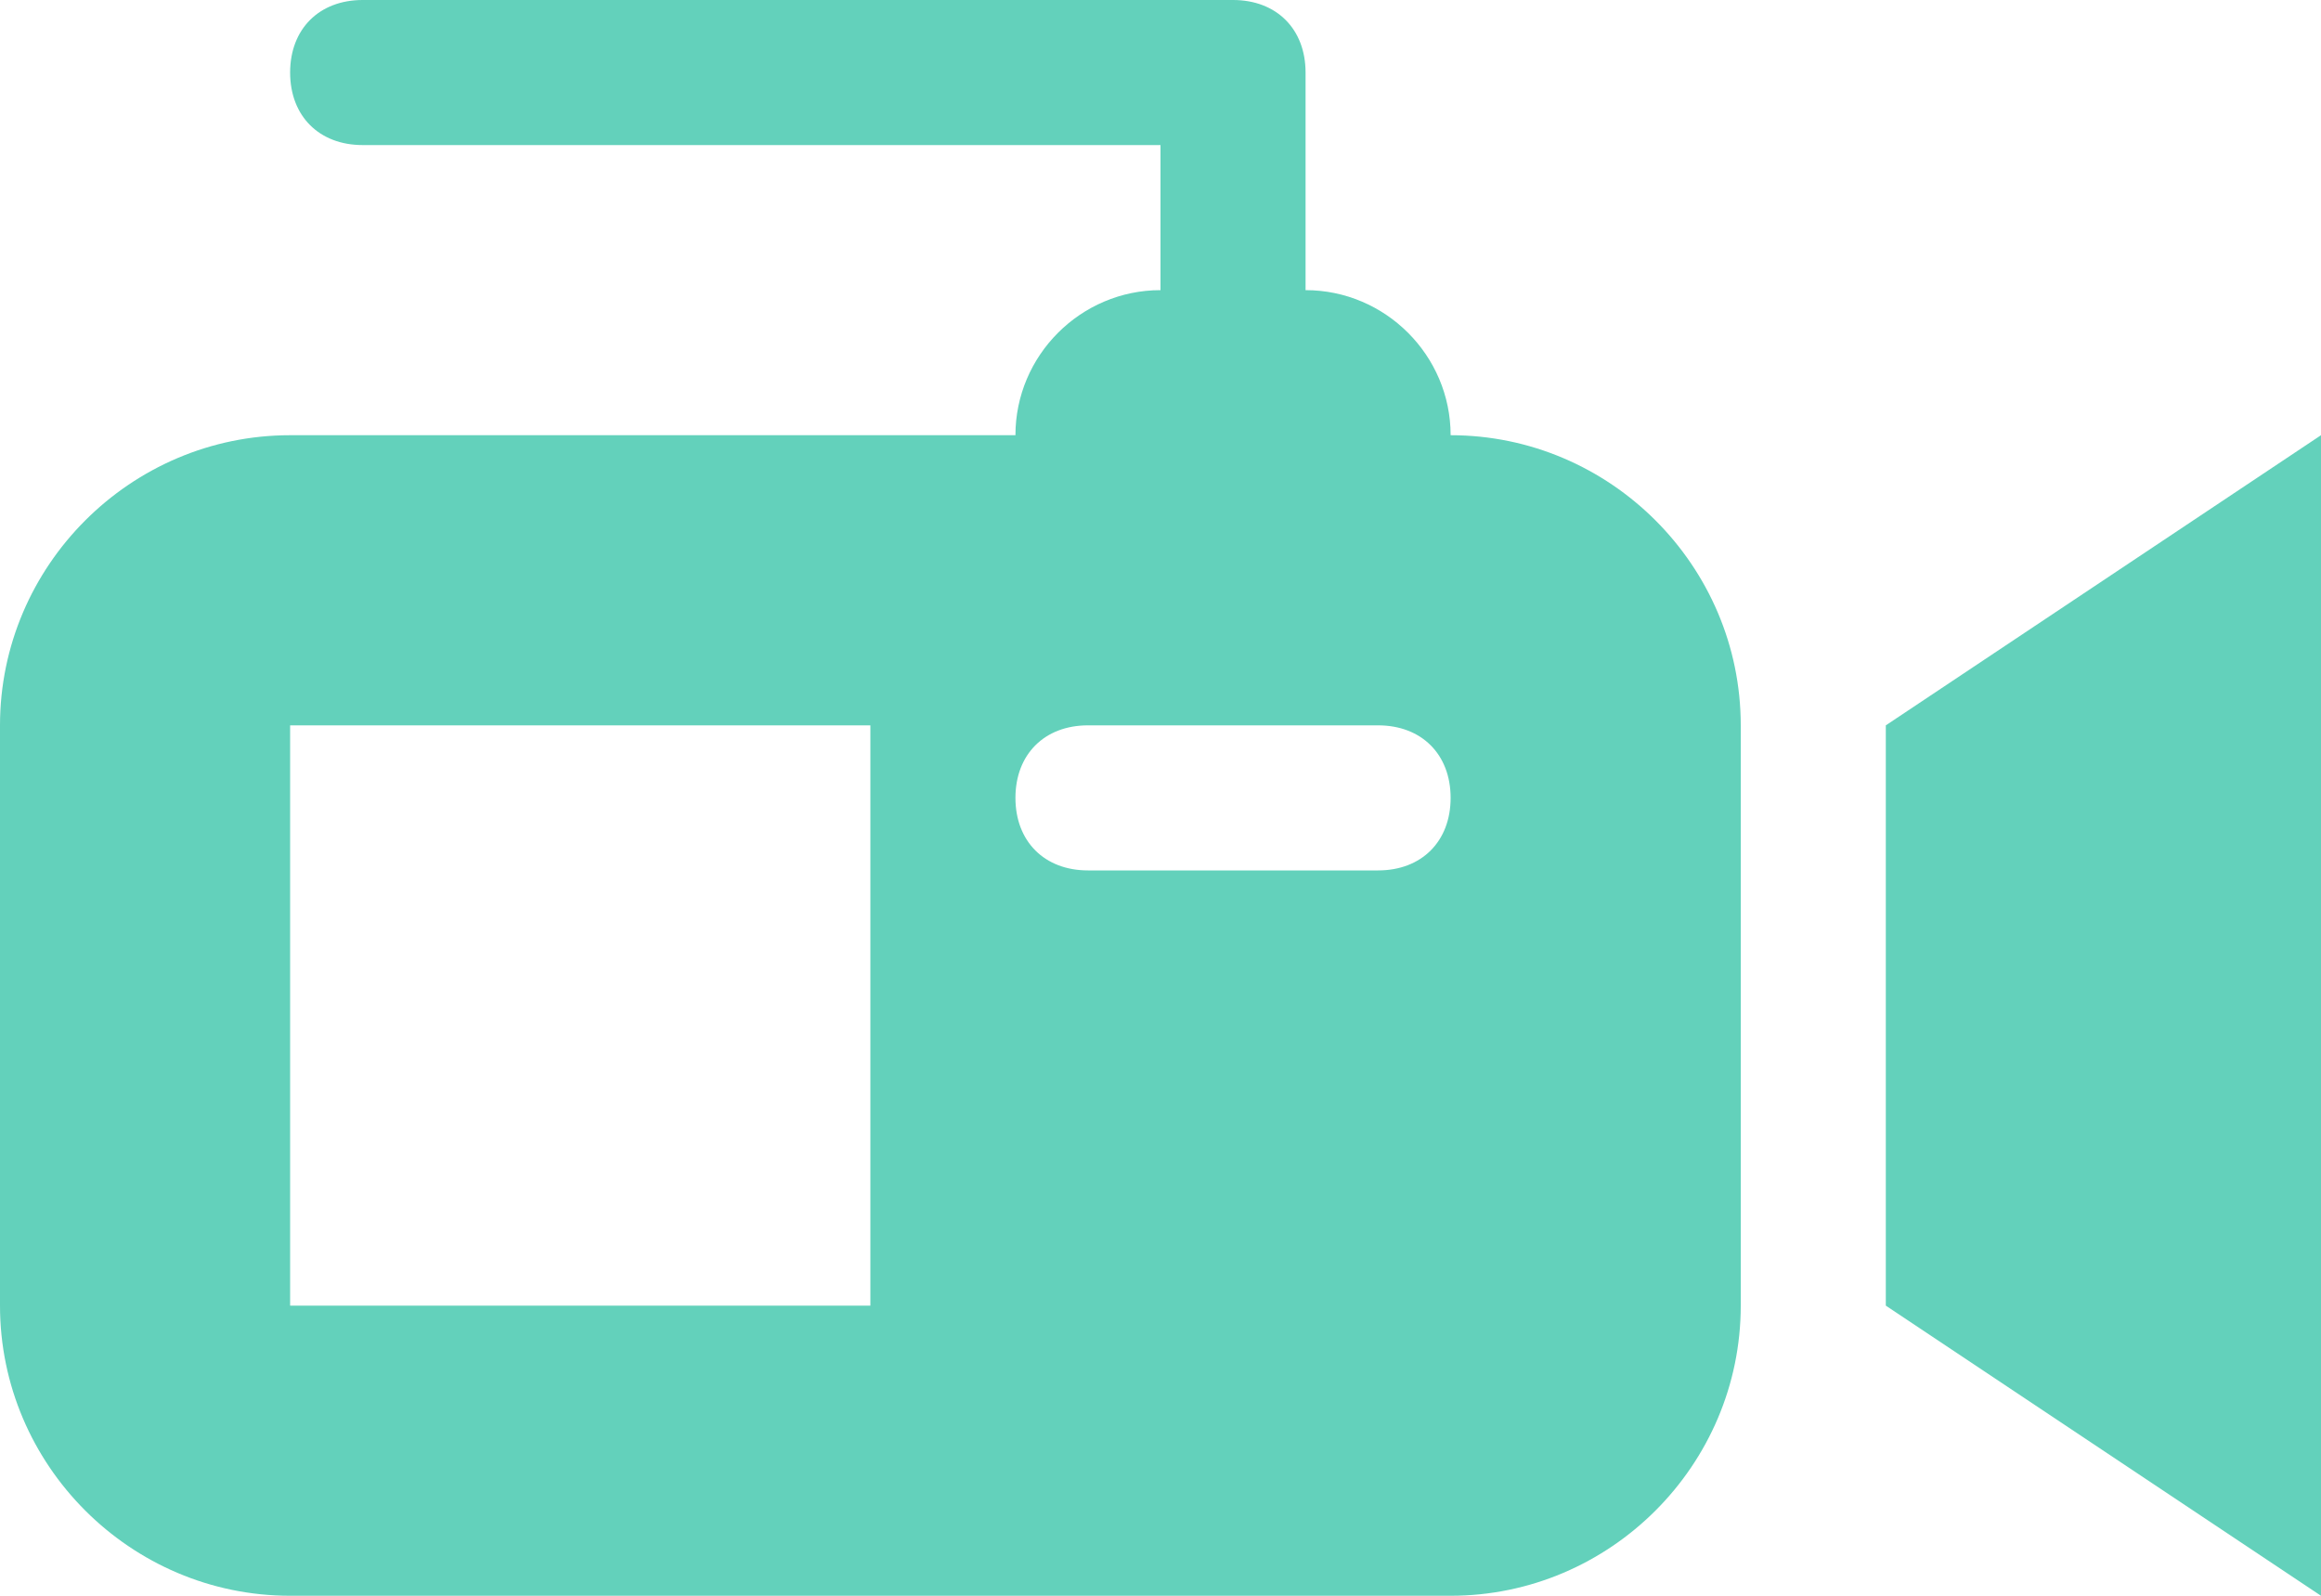
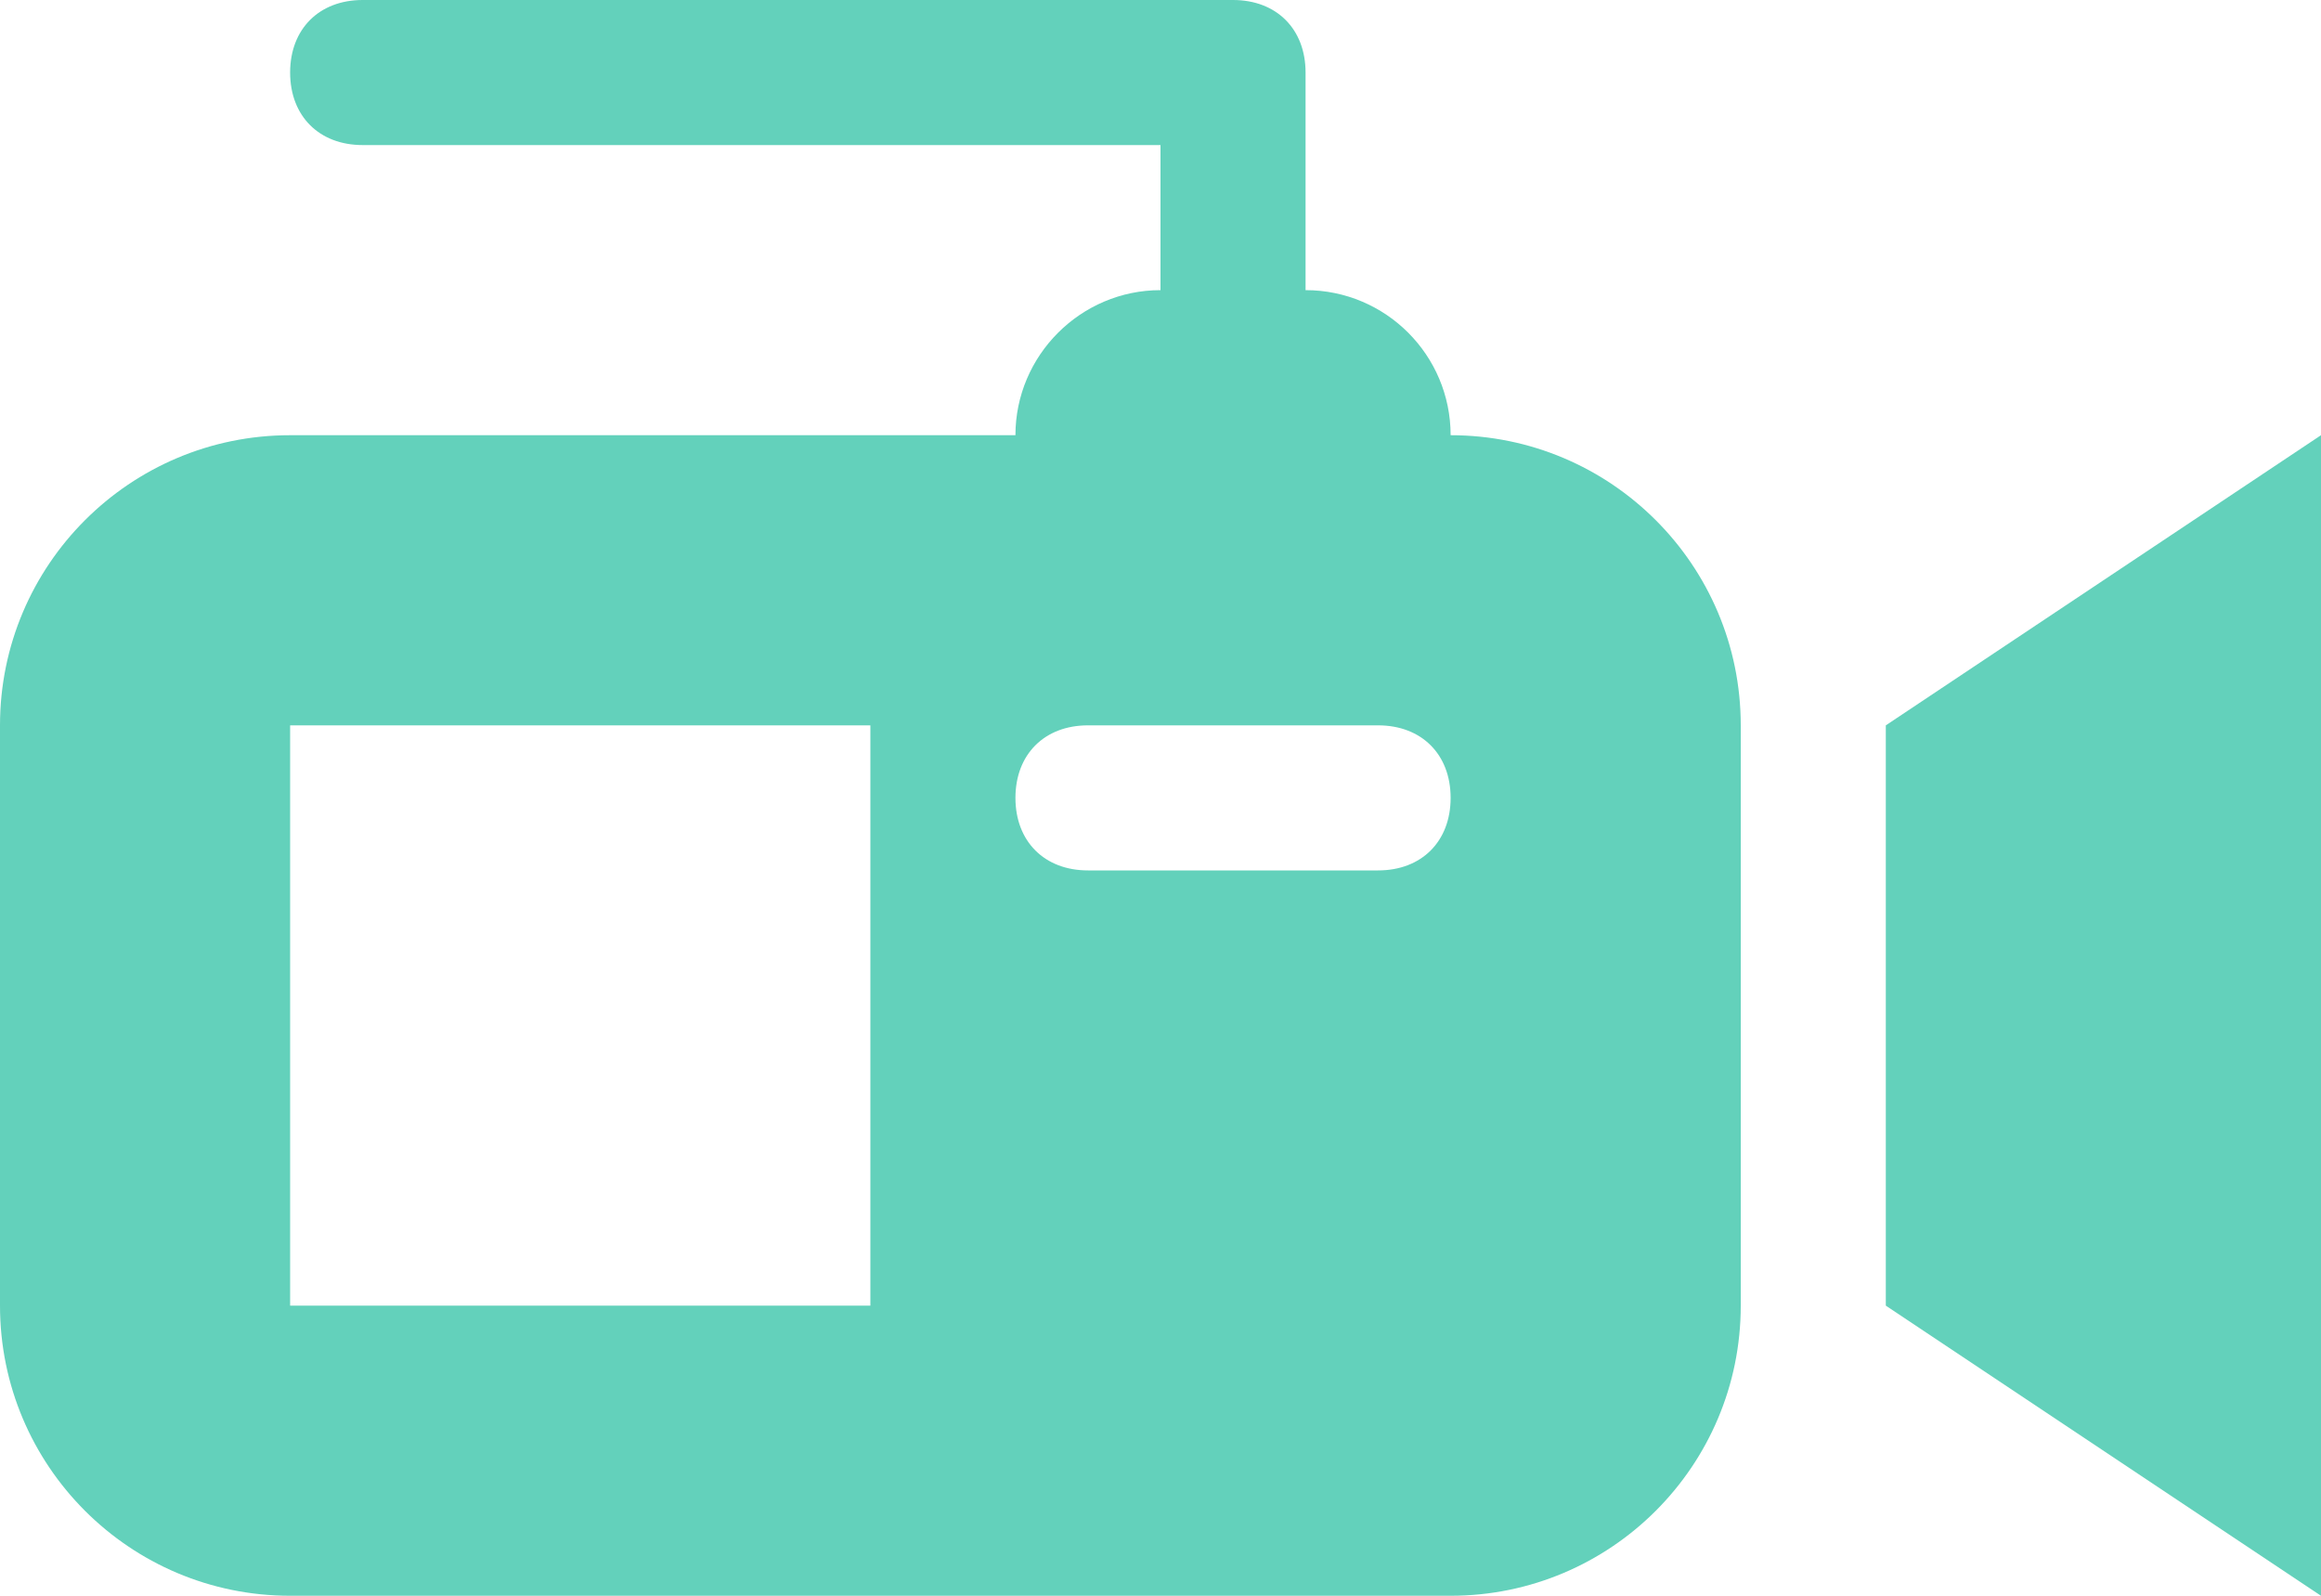
- <svg xmlns="http://www.w3.org/2000/svg" width="32" height="22" viewBox="0 0 32 22" fill="none">
-   <path d="M26 10L32 6V22L26 18V10ZM24 10V18C24 20.2 22.2 22 20 22H4C1.8 22 0 20.2 0 18V10C0 7.8 1.8 6 4 6H14C14 4.9 14.9 4 16 4V2H5C4.4 2 4 1.6 4 1C4 0.4 4.4 0 5 0H17C17.6 0 18 0.4 18 1V4C19.1 4 20 4.9 20 6C22.2 6 24 7.8 24 10ZM12 10H4V18H12V10ZM20 11C20 10.4 19.6 10 19 10H15C14.4 10 14 10.4 14 11C14 11.6 14.4 12 15 12H19C19.6 12 20 11.6 20 11Z" fill="#63D1BB" />
+ <svg xmlns="http://www.w3.org/2000/svg" width="32" height="22" fill="none">
+   <path d="M26 10l6-4v16l-6-4v-8zm-2 0v8a4 4 0 01-4 4H4a4 4 0 01-4-4v-8a4 4 0 014-4h10c0-1.1.9-2 2-2V2H5c-.6 0-1-.4-1-1s.4-1 1-1h12c.6 0 1 .4 1 1v3a2 2 0 012 2 4 4 0 014 4zm-12 0H4v8h8v-8zm8 1c0-.6-.4-1-1-1h-4c-.6 0-1 .4-1 1s.4 1 1 1h4c.6 0 1-.4 1-1z" fill="#63D1BB" />
</svg>
